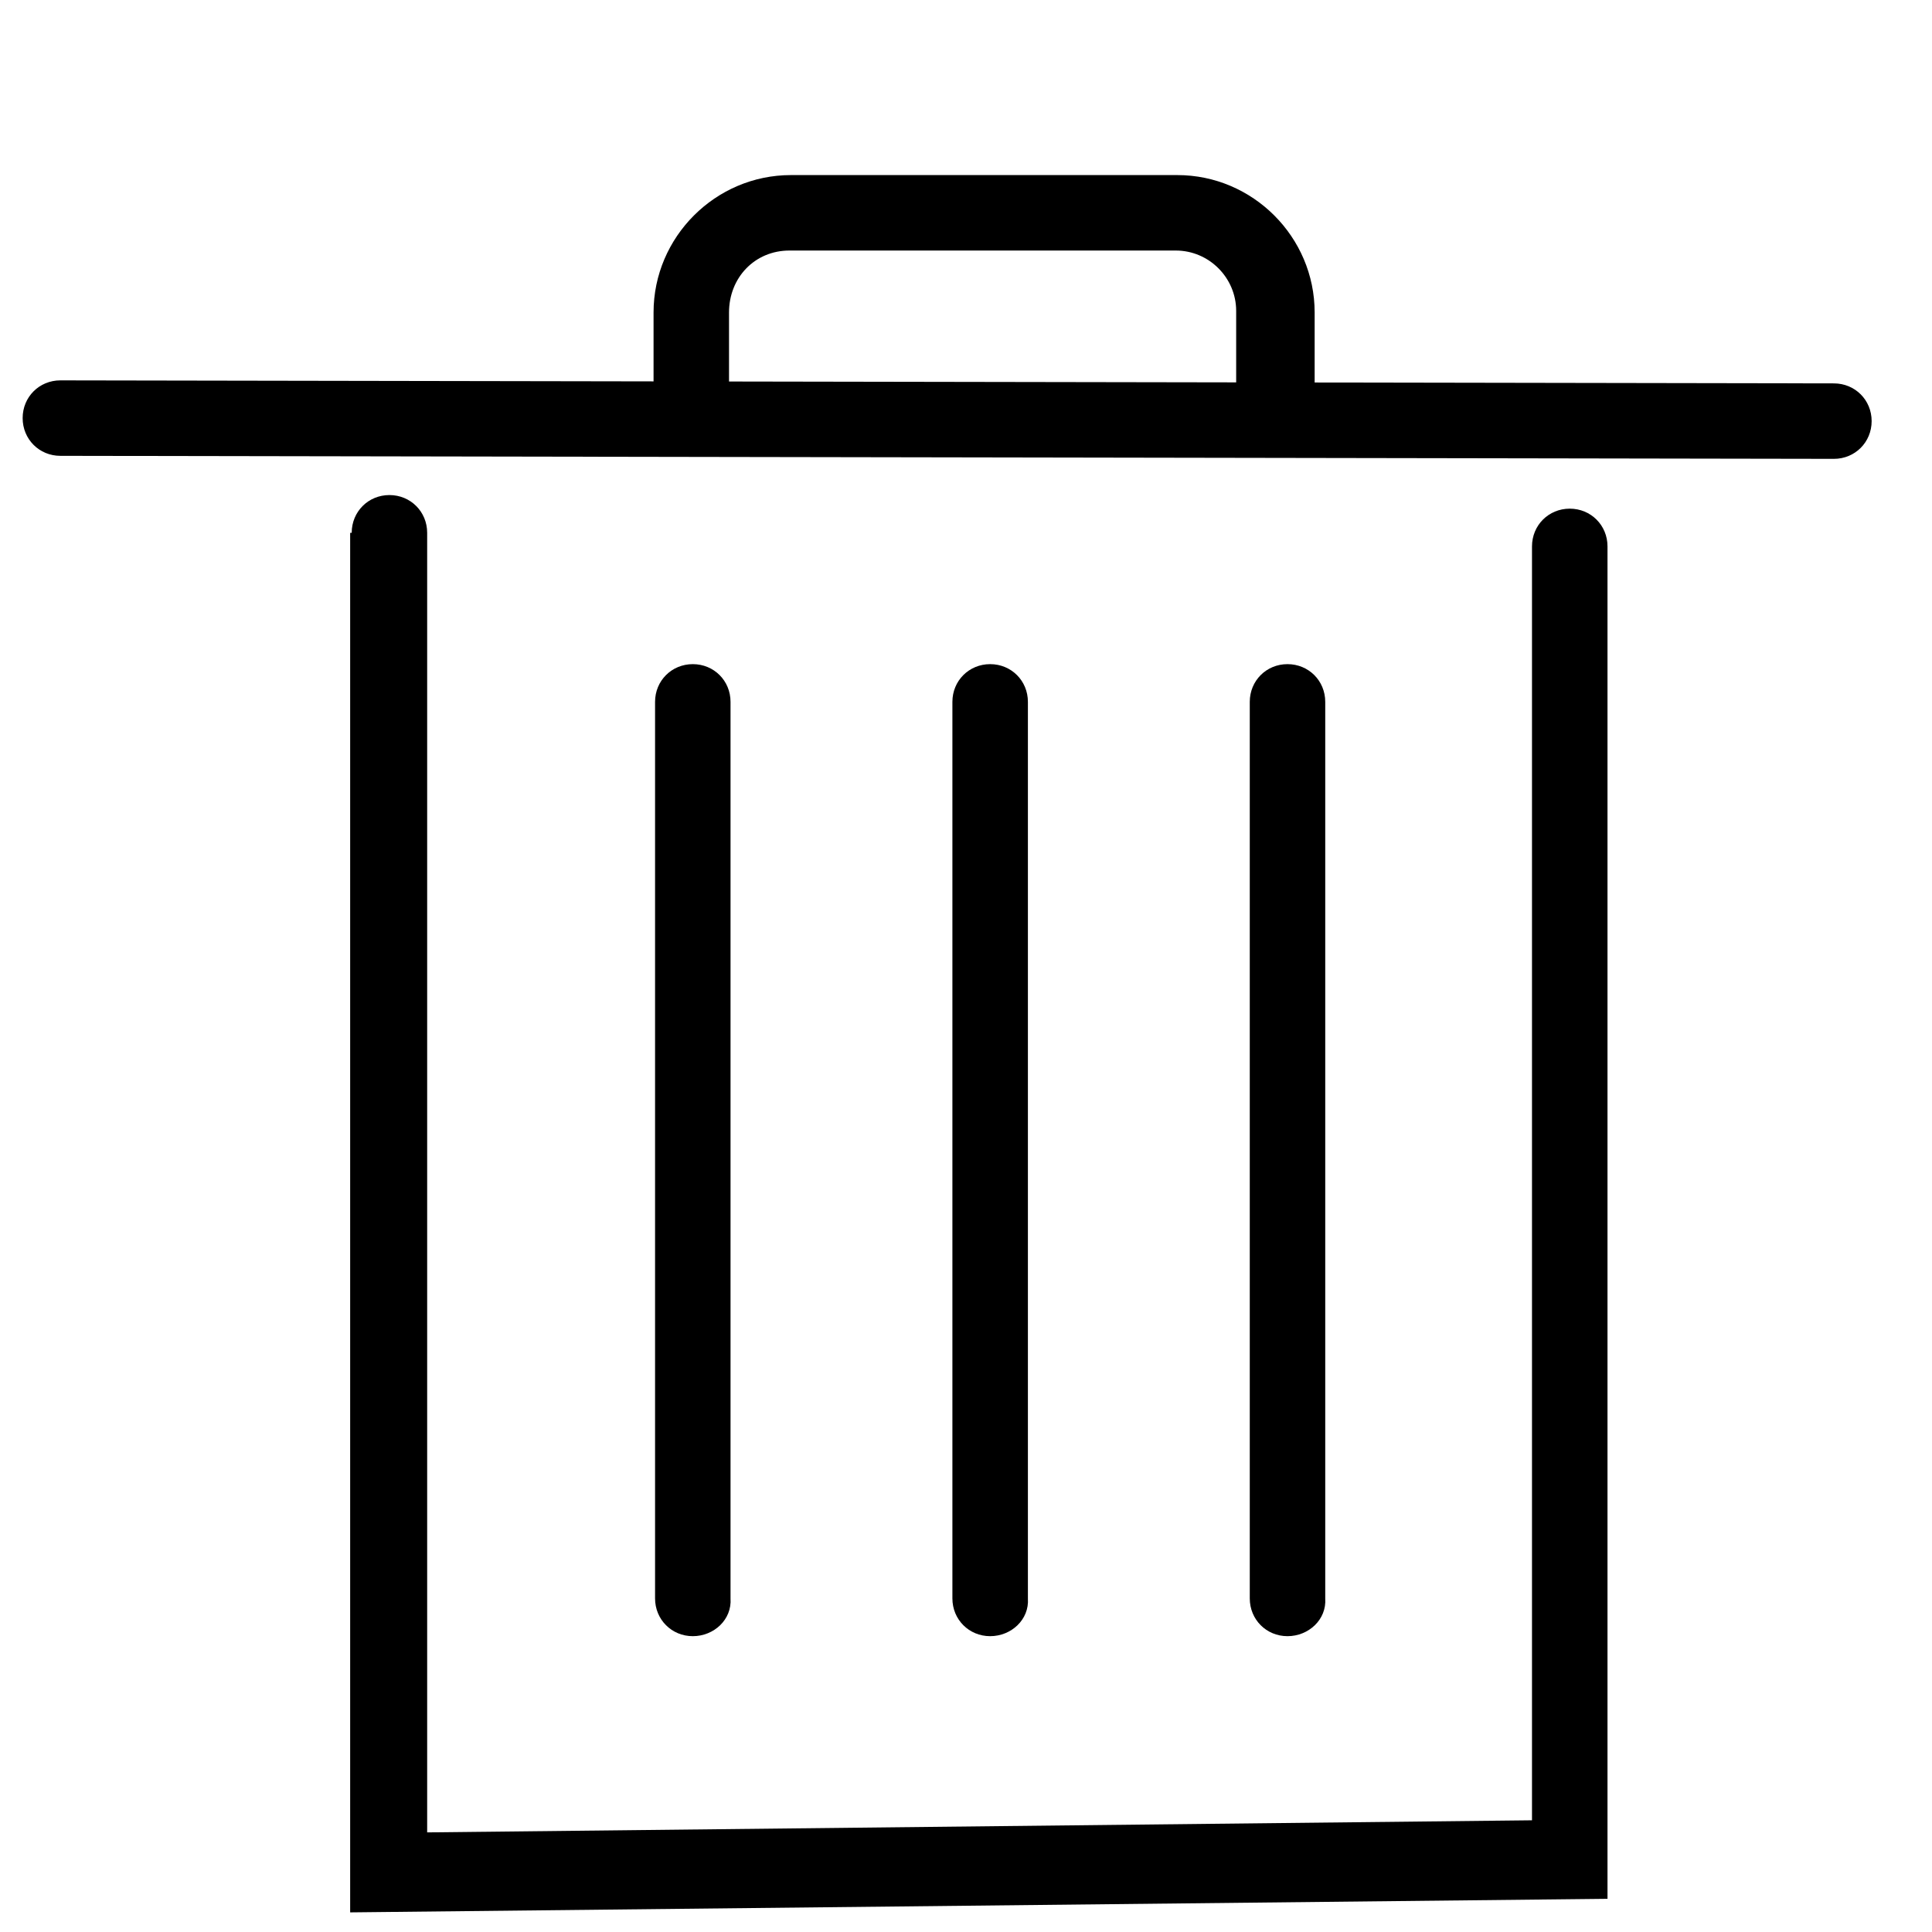
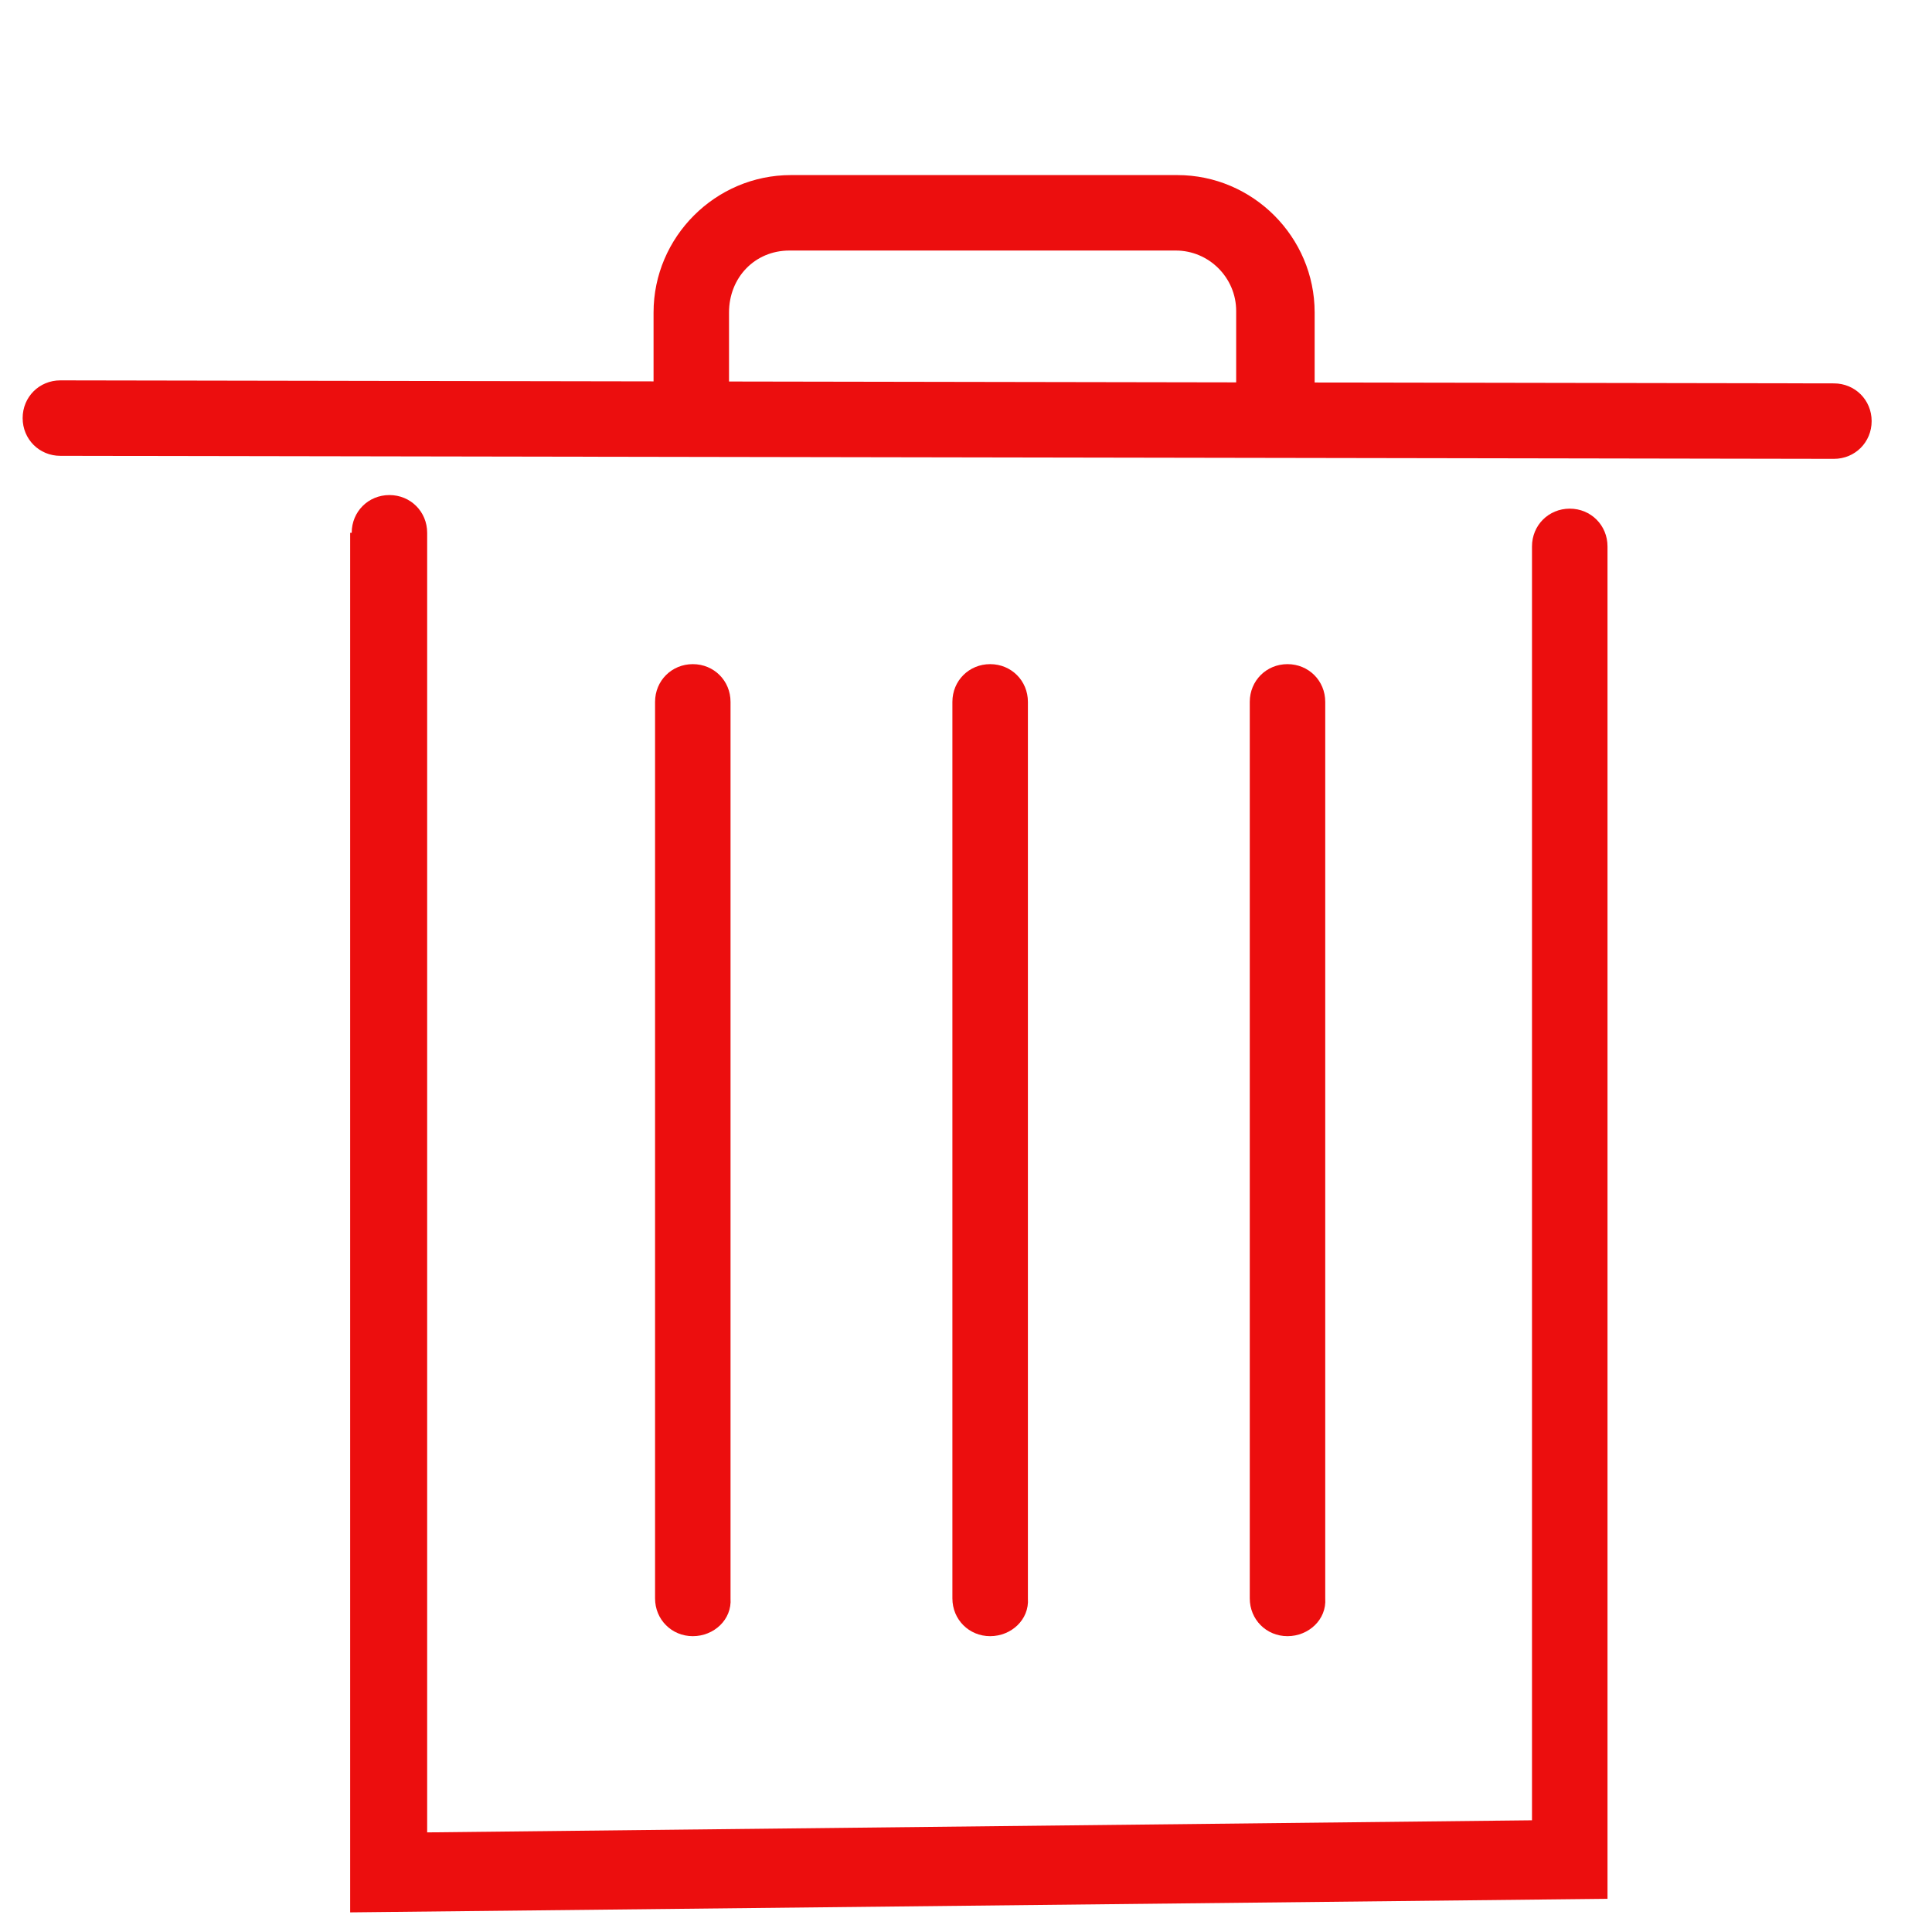
<svg xmlns="http://www.w3.org/2000/svg" width="50" height="50" viewBox="0 0 50 50" fill="none">
-   <path d="M1.562 11.797C1.016 11.797 0.586 11.367 0.586 10.82C0.586 10.273 1.016 9.844 1.562 9.844L47.461 9.922C48.008 9.922 48.438 10.352 48.438 10.898C48.438 11.445 48.008 11.875 47.461 11.875L1.562 11.797ZM9.102 13.789C9.102 13.242 9.531 12.812 10.078 12.812C10.625 12.812 11.055 13.242 11.055 13.789V47.422L39.648 47.109V14.141C39.648 13.594 40.078 13.164 40.625 13.164C41.172 13.164 41.602 13.594 41.602 14.141V49.141L9.062 49.492V13.789H9.102Z" fill="black" />
-   <path d="M33.32 42.344C32.773 42.344 32.344 41.914 32.344 41.367V18.164C32.344 17.617 32.773 17.188 33.32 17.188C33.867 17.188 34.297 17.617 34.297 18.164V41.367C34.336 41.914 33.867 42.344 33.32 42.344ZM17.93 42.344C17.383 42.344 16.953 41.914 16.953 41.367V18.164C16.953 17.617 17.383 17.188 17.93 17.188C18.477 17.188 18.906 17.617 18.906 18.164V41.367C18.945 41.914 18.477 42.344 17.93 42.344ZM25.625 42.344C25.078 42.344 24.648 41.914 24.648 41.367V18.164C24.648 17.617 25.078 17.188 25.625 17.188C26.172 17.188 26.602 17.617 26.602 18.164V41.367C26.641 41.914 26.172 42.344 25.625 42.344ZM31.992 10.43V8.047C31.992 7.188 31.289 6.484 30.43 6.484H20.43C19.531 6.484 18.867 7.188 18.867 8.086V10.156H16.914V8.086C16.914 6.133 18.516 4.531 20.469 4.531H30.469C32.422 4.531 34.023 6.133 34.023 8.086V10.469H31.992V10.43Z" fill="black" />
+   <path d="M1.562 11.797C1.016 11.797 0.586 11.367 0.586 10.82C0.586 10.273 1.016 9.844 1.562 9.844L47.461 9.922C48.008 9.922 48.438 10.352 48.438 10.898C48.438 11.445 48.008 11.875 47.461 11.875L1.562 11.797ZM9.102 13.789C9.102 13.242 9.531 12.812 10.078 12.812C10.625 12.812 11.055 13.242 11.055 13.789V47.422L39.648 47.109V14.141C39.648 13.594 40.078 13.164 40.625 13.164C41.172 13.164 41.602 13.594 41.602 14.141V49.141L9.062 49.492V13.789H9.102Z" fill="#EC0E0E" />
+   <path d="M33.32 42.344C32.773 42.344 32.344 41.914 32.344 41.367V18.164C32.344 17.617 32.773 17.188 33.32 17.188C33.867 17.188 34.297 17.617 34.297 18.164V41.367C34.336 41.914 33.867 42.344 33.32 42.344ZM17.93 42.344C17.383 42.344 16.953 41.914 16.953 41.367V18.164C16.953 17.617 17.383 17.188 17.93 17.188C18.477 17.188 18.906 17.617 18.906 18.164V41.367C18.945 41.914 18.477 42.344 17.93 42.344ZM25.625 42.344C25.078 42.344 24.648 41.914 24.648 41.367V18.164C24.648 17.617 25.078 17.188 25.625 17.188C26.172 17.188 26.602 17.617 26.602 18.164V41.367C26.641 41.914 26.172 42.344 25.625 42.344ZM31.992 10.43V8.047C31.992 7.188 31.289 6.484 30.43 6.484H20.43C19.531 6.484 18.867 7.188 18.867 8.086V10.156H16.914V8.086C16.914 6.133 18.516 4.531 20.469 4.531H30.469C32.422 4.531 34.023 6.133 34.023 8.086V10.469H31.992V10.43Z" fill="#EC0E0E" />
</svg>
